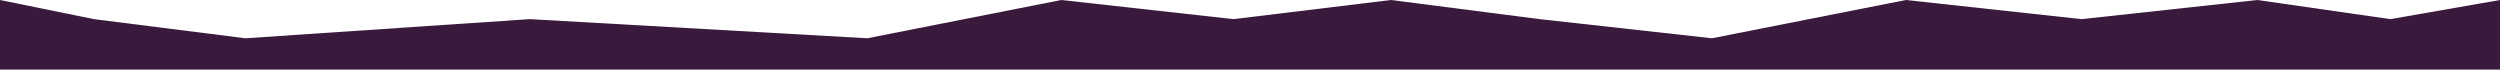
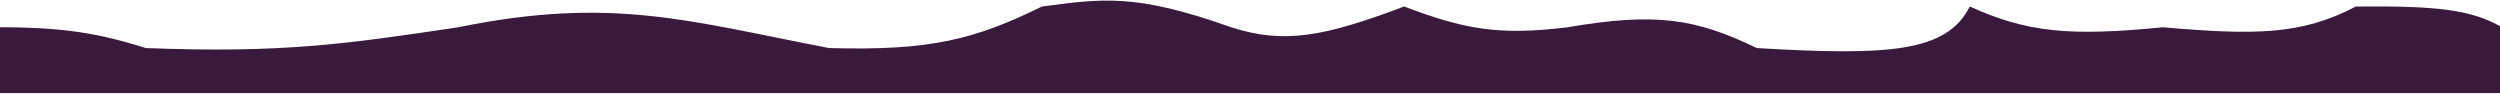
- <svg xmlns="http://www.w3.org/2000/svg" viewBox="0 0 1437 40" fill="none">
-   <path d="M0 0L54 11L141 22L304.5 11L498.5 22L610 0L709 11L799.5 0L885 11L984 22L1095.5 0L1196.5 11L1297.5 0L1374 11L1437 0V40H0V0Z" fill="#39193C" />
+ <svg xmlns="http://www.w3.org/2000/svg" viewBox="0 0 1920 72" fill="none">
+   <path d="M-95 5L-15.747 20.95C40.096 20.456 68.71 23.199 111.937 36.9C215.88 40.949 264.956 33.974 351.897 20.95C469.747 -3.056 528.639 16.095 636.619 36.9C714.956 39.152 748.826 30.185 800.261 5C846.706 -1.088 872.183 -5.174 945.557 20.95C986.037 33.919 1016.36 28.374 1078.38 5C1123.73 22.196 1150.57 27.557 1203.86 20.95C1271.15 9.412 1302.27 14.123 1349.16 36.9C1450.99 42.95 1495.14 40.025 1512.8 5C1556.57 24.85 1589.46 28.067 1661.03 20.95C1731.51 27.042 1767.47 26.982 1809.26 5C1871.93 4.414 1897.97 7.38 1921.54 20.95L2014 5V71.5H-95V5Z" fill="#39193C" />
</svg>
